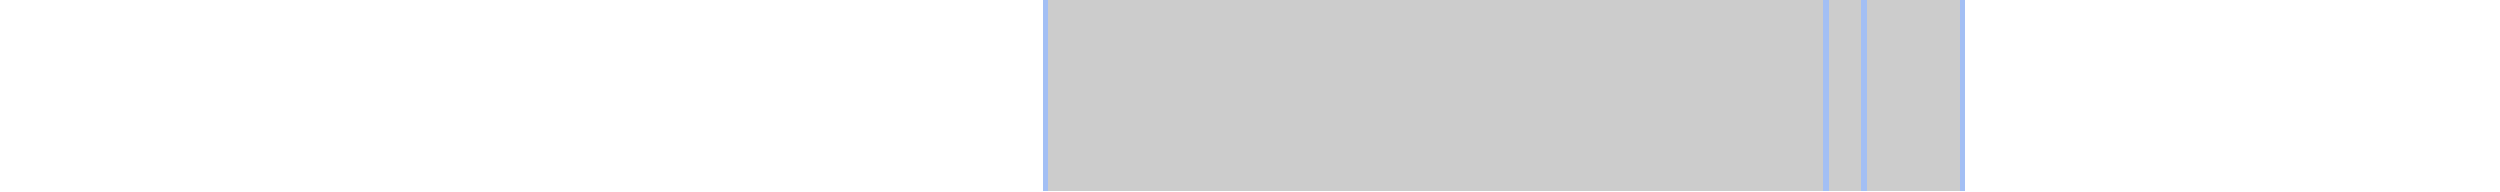
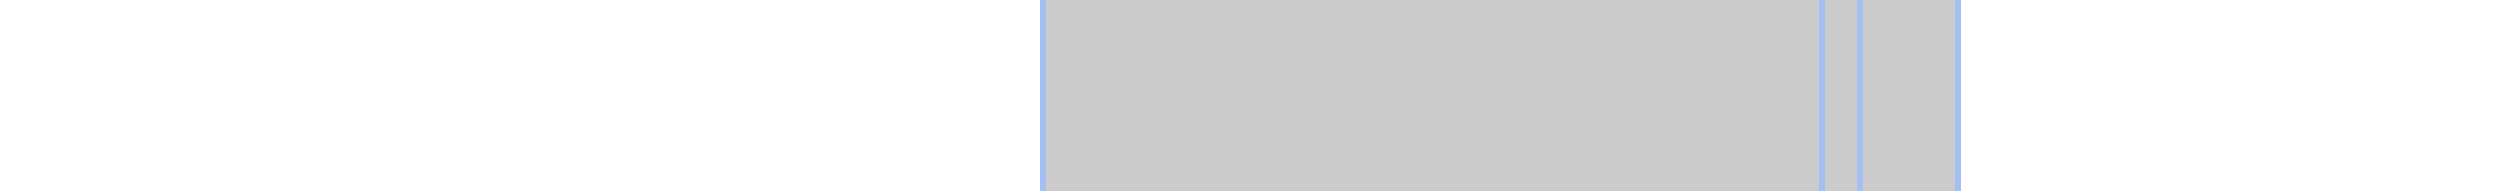
- <svg xmlns="http://www.w3.org/2000/svg" viewBox="0 0 458 35" shape-rendering="crispEdges">
+ <svg xmlns="http://www.w3.org/2000/svg" viewBox="0 0 459 35" shape-rendering="crispEdges">
  <rect y="0" x="191" width="169" height="35" fill="#cccccc" />
  <rect y="0" x="191" width="1" height="35" fill="#eecccc" />
  <rect y="0" x="334" width="1" height="35" fill="#eecccc" />
  <rect y="0" x="341" width="1" height="35" fill="#eecccc" />
  <rect y="0" x="359" width="1" height="35" fill="#eecccc" />
  <rect y="0" x="191" width="1" height="35" fill="#a3bff4" />
  <rect y="0" x="334" width="1" height="35" fill="#a3bff4" />
  <rect y="0" x="341" width="1" height="35" fill="#a3bff4" />
  <rect y="0" x="359" width="1" height="35" fill="#a3bff4" />
</svg>
